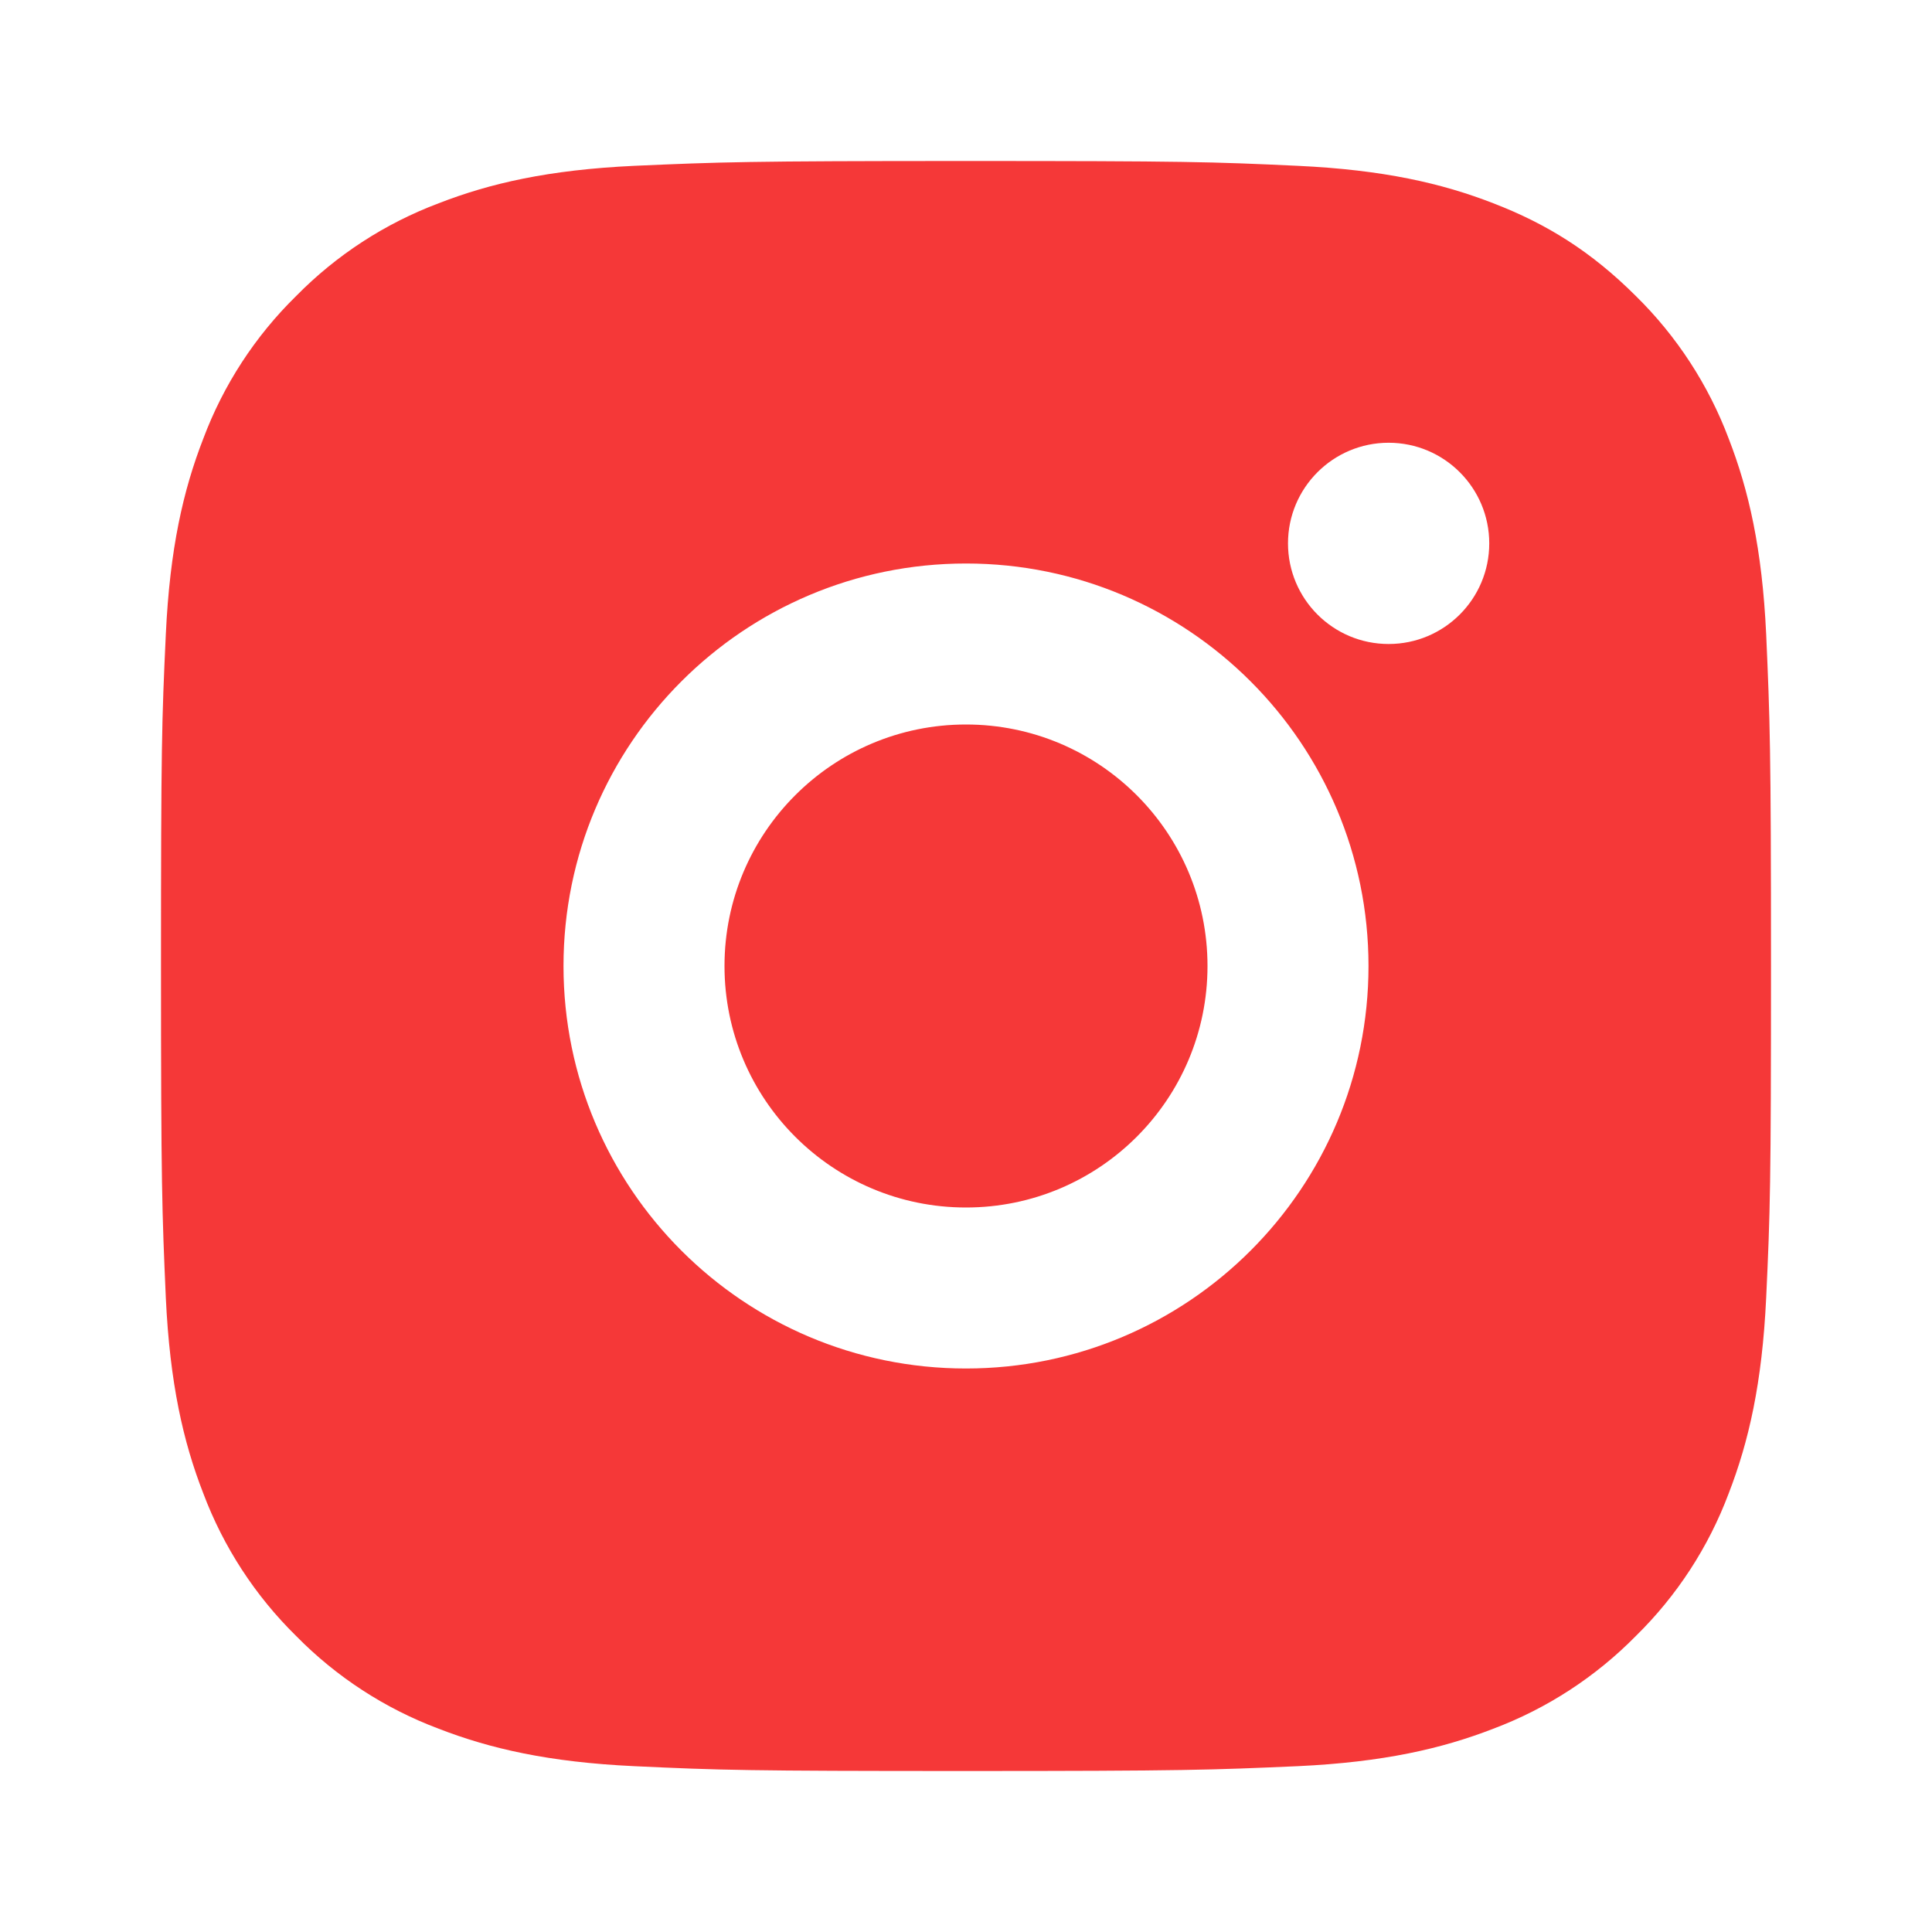
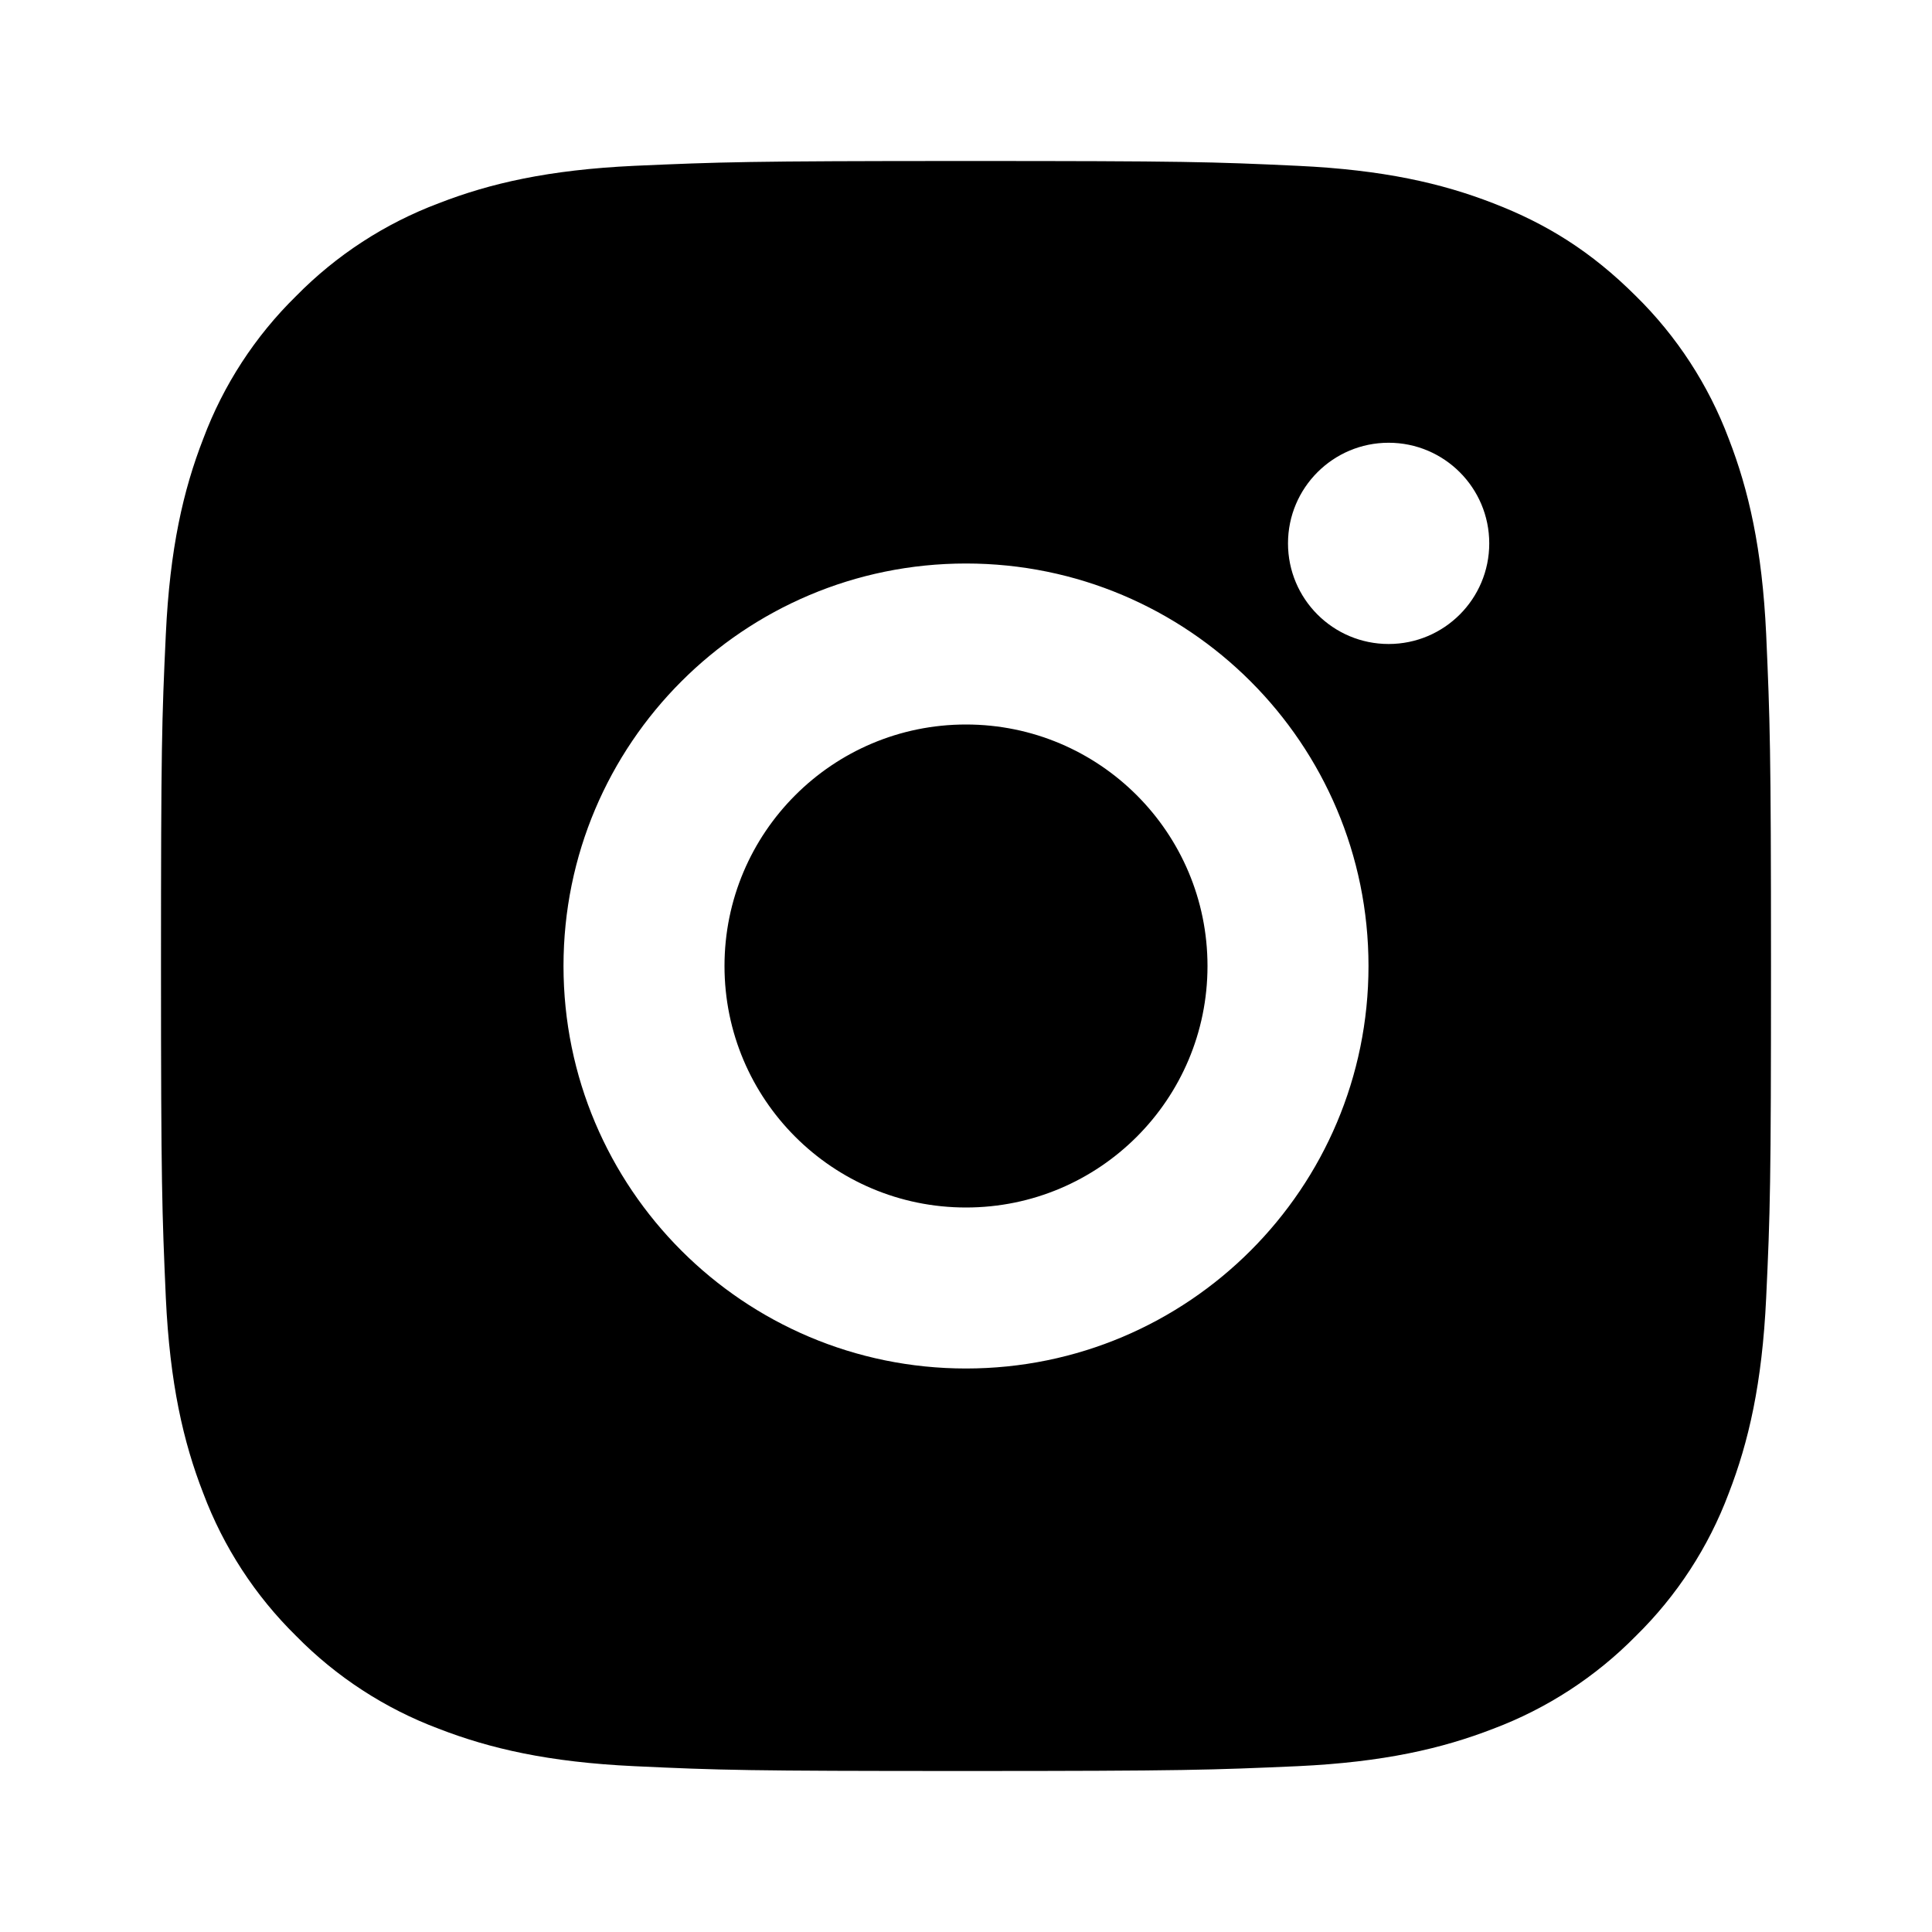
<svg xmlns="http://www.w3.org/2000/svg" viewBox="0 0 24 24" width="24" height="24">
  <path fill="none" d="M0 0h24v24H0z" />
-   <path d="M12 2c2.717 0 3.056.01 4.122.06 1.065.05 1.79.217 2.428.465.66.254 1.216.598 1.772 1.153a4.908 4.908 0 0 1 1.153 1.772c.247.637.415 1.363.465 2.428.047 1.066.06 1.405.06 4.122 0 2.717-.01 3.056-.06 4.122-.05 1.065-.218 1.79-.465 2.428a4.883 4.883 0 0 1-1.153 1.772 4.915 4.915 0 0 1-1.772 1.153c-.637.247-1.363.415-2.428.465-1.066.047-1.405.06-4.122.06-2.717 0-3.056-.01-4.122-.06-1.065-.05-1.79-.218-2.428-.465a4.89 4.89 0 0 1-1.772-1.153 4.904 4.904 0 0 1-1.153-1.772c-.248-.637-.415-1.363-.465-2.428C2.013 15.056 2 14.717 2 12c0-2.717.01-3.056.06-4.122.05-1.066.217-1.79.465-2.428a4.88 4.88 0 0 1 1.153-1.772A4.897 4.897 0 0 1 5.45 2.525c.638-.248 1.362-.415 2.428-.465C8.944 2.013 9.283 2 12 2zm0 5a5 5 0 1 0 0 10 5 5 0 0 0 0-10zm6.5-.25a1.25 1.25 0 0 0-2.5 0 1.25 1.25 0 0 0 2.5 0zM12 9a3 3 0 1 1 0 6 3 3 0 0 1 0-6z" fill="rgba(245,56,56,1)" />
+   <path d="M12 2c2.717 0 3.056.01 4.122.06 1.065.05 1.79.217 2.428.465.66.254 1.216.598 1.772 1.153a4.908 4.908 0 0 1 1.153 1.772c.247.637.415 1.363.465 2.428.047 1.066.06 1.405.06 4.122 0 2.717-.01 3.056-.06 4.122-.05 1.065-.218 1.79-.465 2.428a4.883 4.883 0 0 1-1.153 1.772 4.915 4.915 0 0 1-1.772 1.153c-.637.247-1.363.415-2.428.465-1.066.047-1.405.06-4.122.06-2.717 0-3.056-.01-4.122-.06-1.065-.05-1.79-.218-2.428-.465a4.89 4.89 0 0 1-1.772-1.153 4.904 4.904 0 0 1-1.153-1.772c-.248-.637-.415-1.363-.465-2.428C2.013 15.056 2 14.717 2 12c0-2.717.01-3.056.06-4.122.05-1.066.217-1.79.465-2.428a4.88 4.88 0 0 1 1.153-1.772A4.897 4.897 0 0 1 5.45 2.525c.638-.248 1.362-.415 2.428-.465C8.944 2.013 9.283 2 12 2zm0 5a5 5 0 1 0 0 10 5 5 0 0 0 0-10zm6.5-.25a1.25 1.25 0 0 0-2.5 0 1.25 1.25 0 0 0 2.5 0zM12 9a3 3 0 1 1 0 6 3 3 0 0 1 0-6z" />
</svg>
